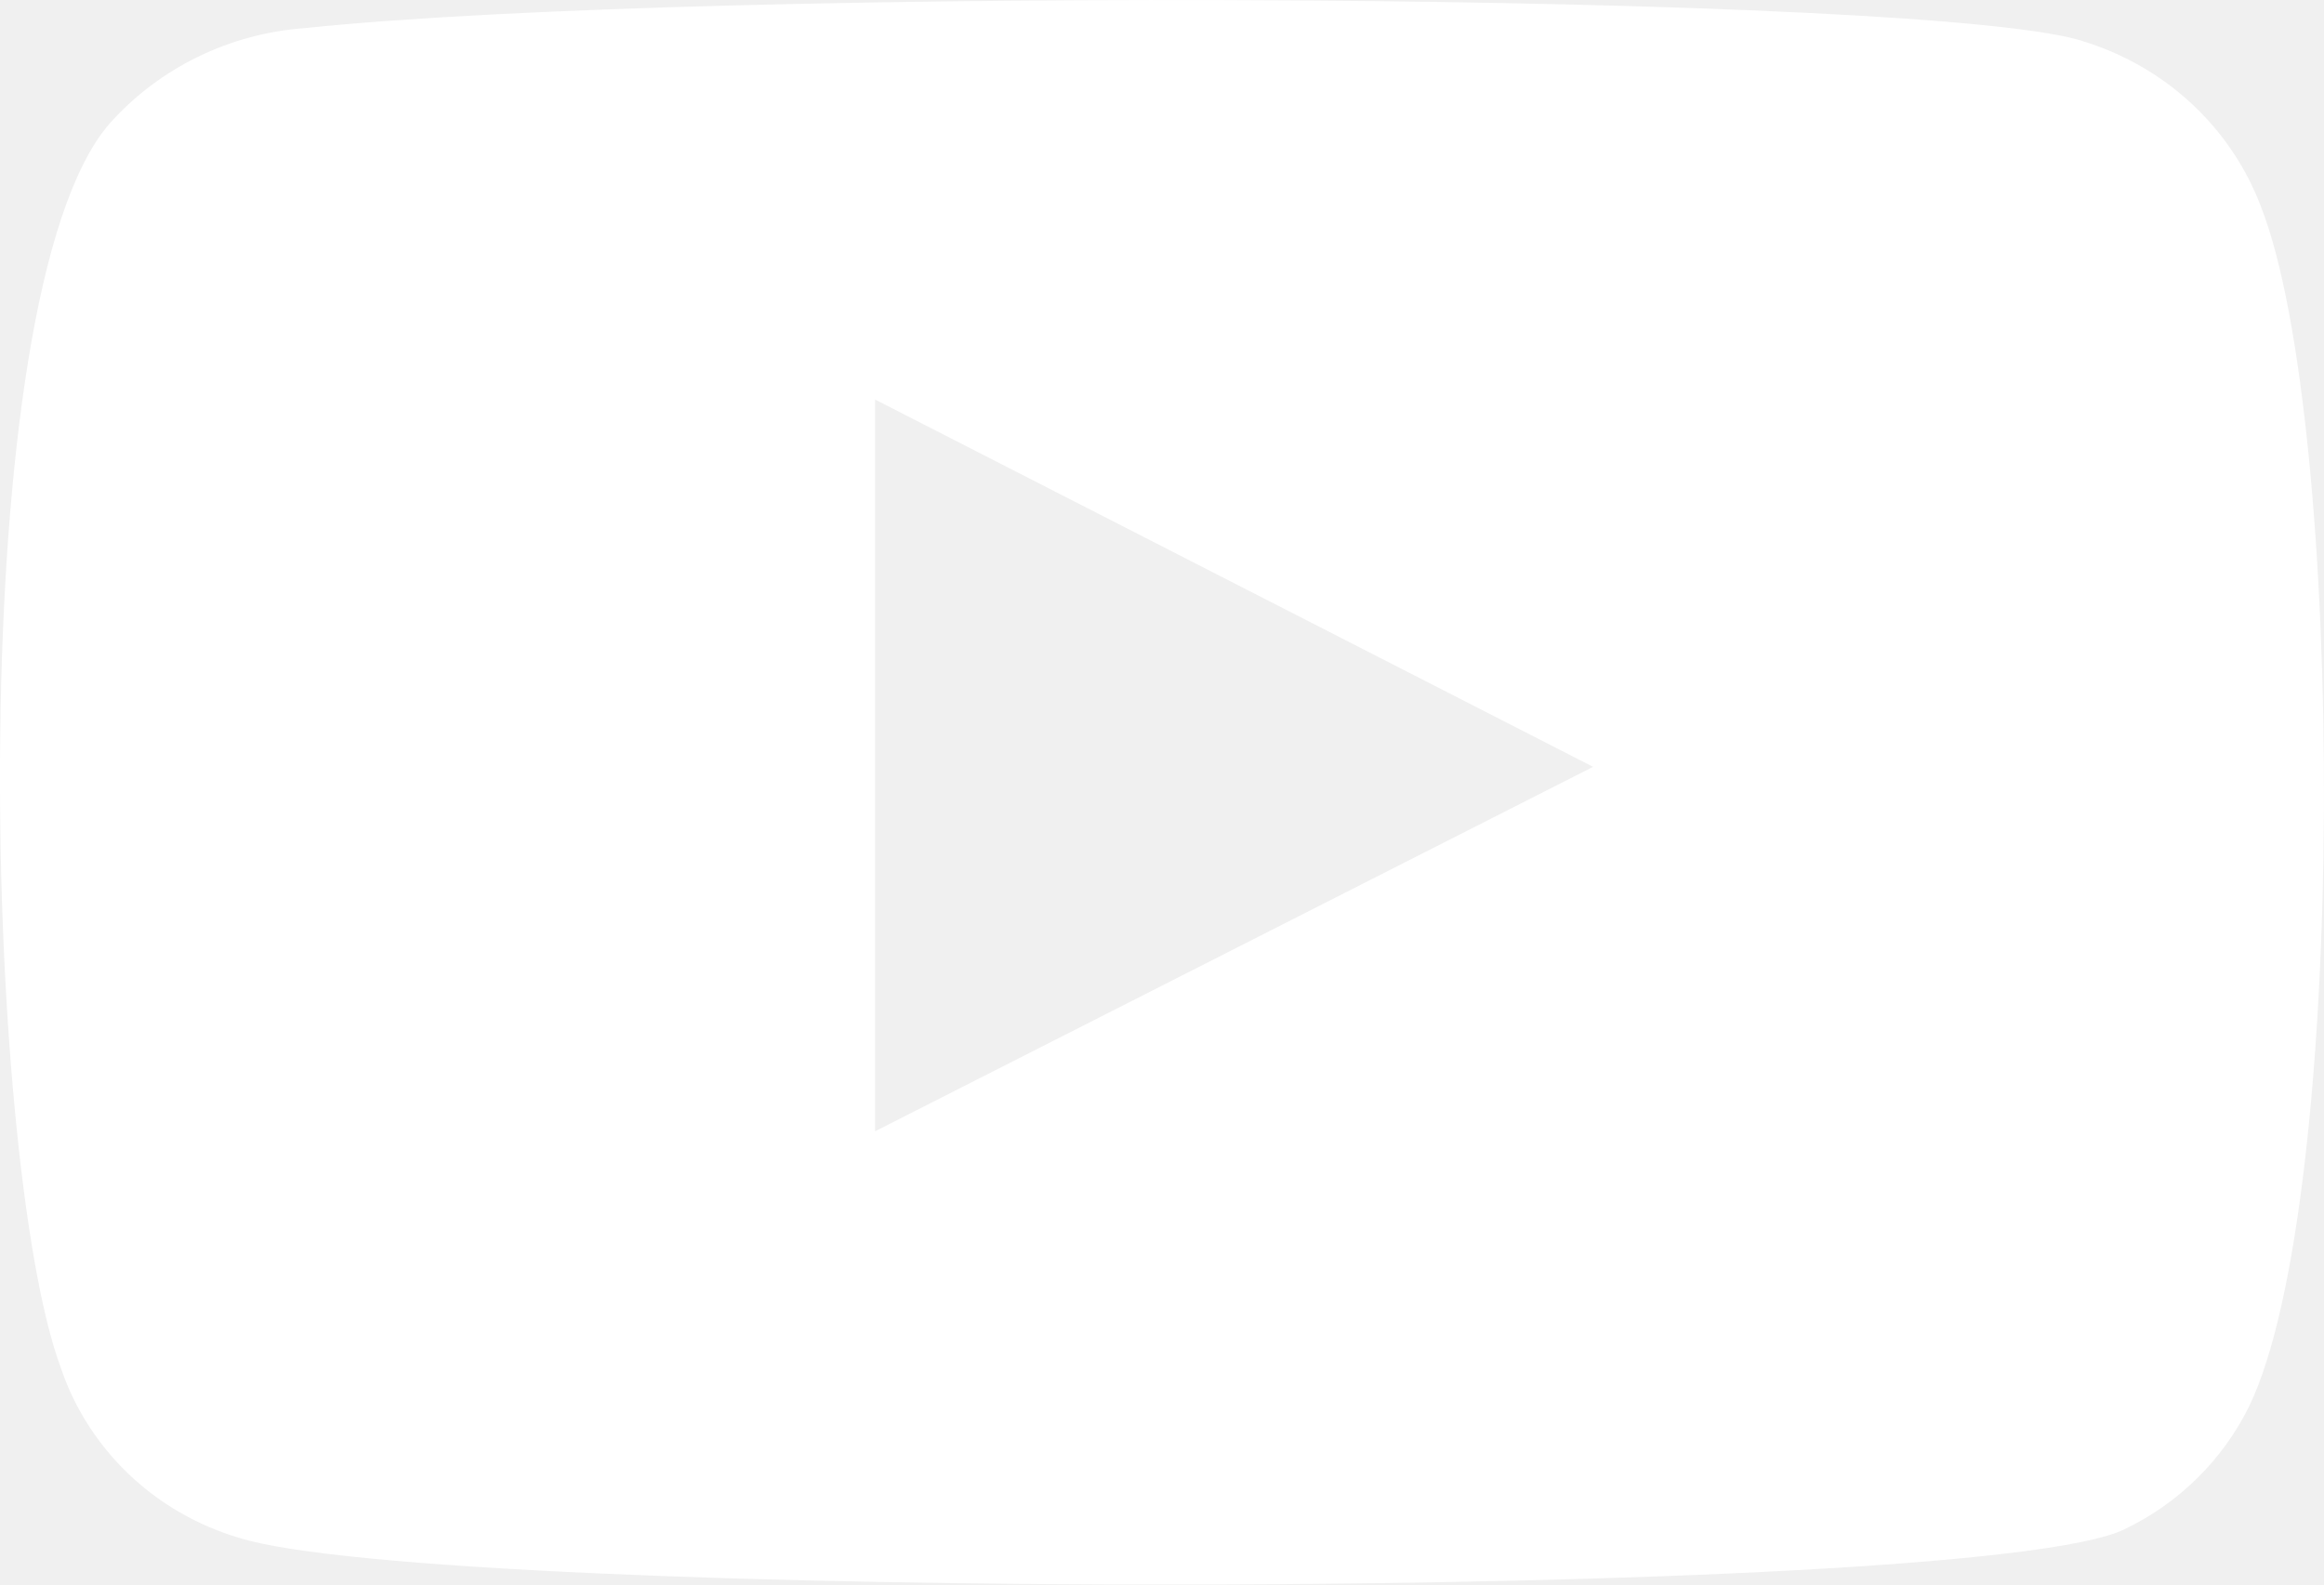
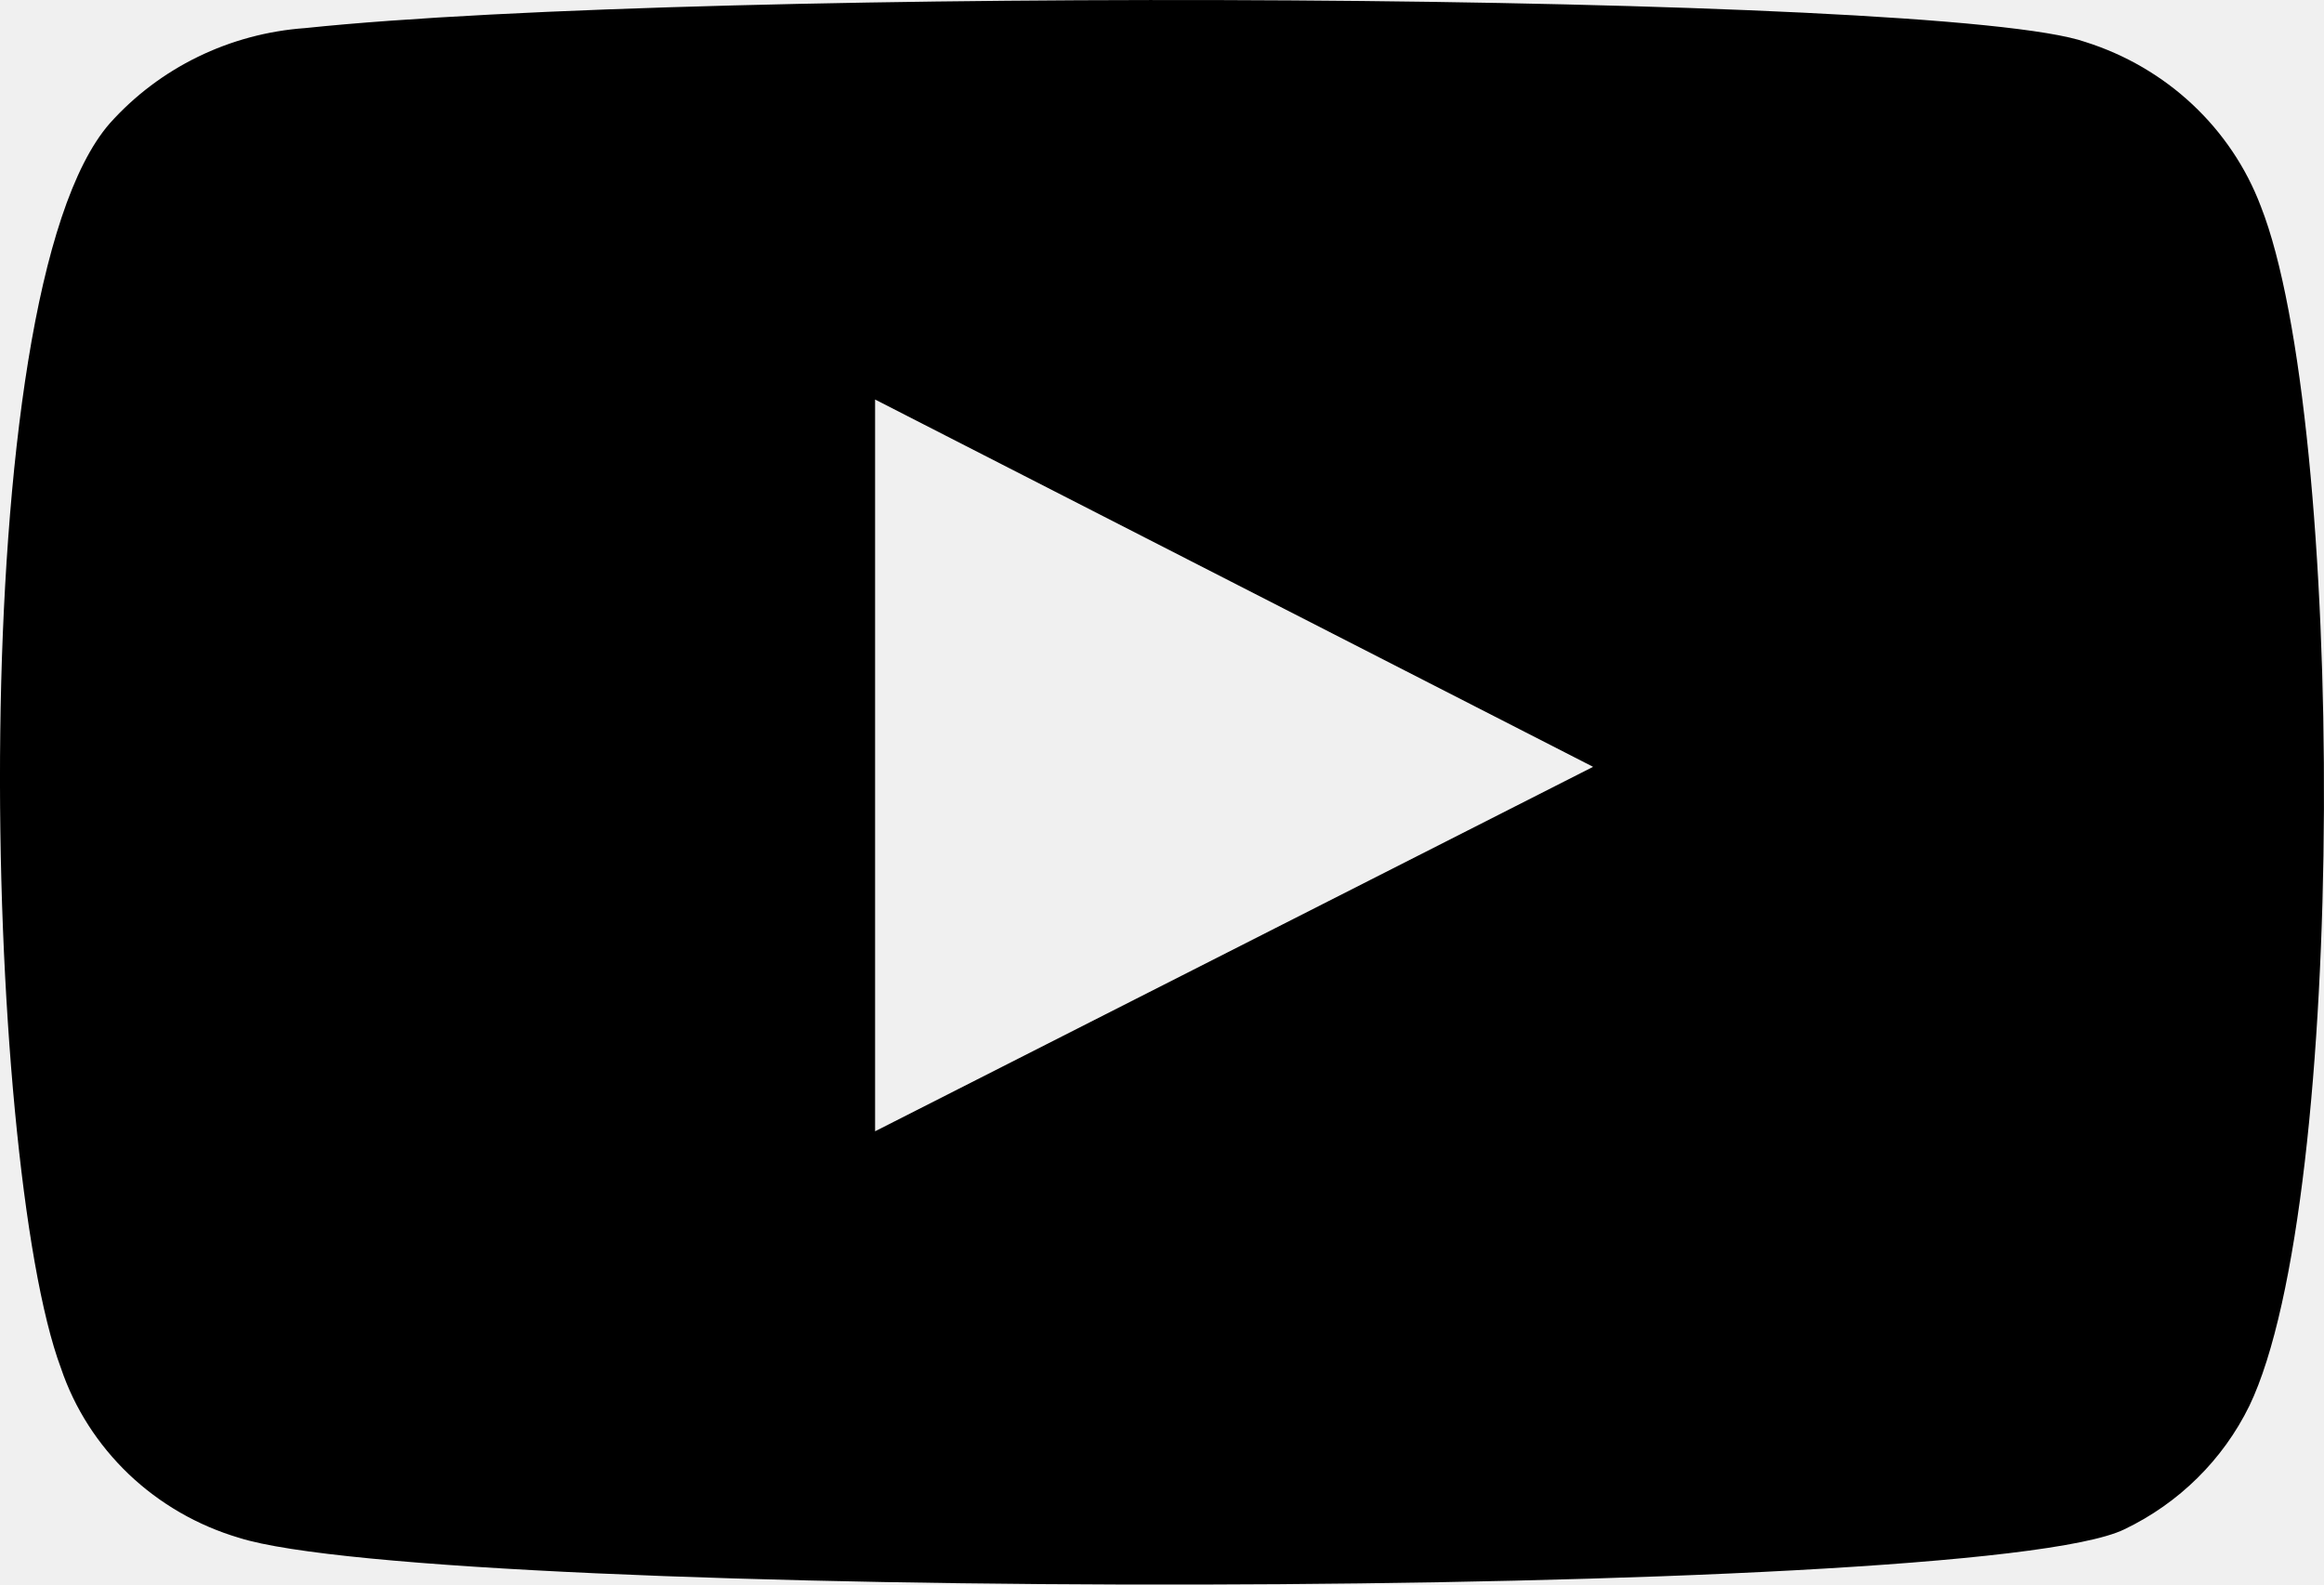
<svg xmlns="http://www.w3.org/2000/svg" width="22" height="15" viewBox="0 0 22 15" fill="none">
-   <path fill-rule="evenodd" clip-rule="evenodd" d="M2.262 14.557C1.87 14.441 1.512 14.234 1.219 13.955C0.926 13.675 0.705 13.331 0.577 12.951C-0.157 10.987 -0.375 2.787 1.039 1.168C1.51 0.641 2.174 0.317 2.888 0.266C6.68 -0.132 18.398 -0.079 19.743 0.398C20.122 0.518 20.468 0.72 20.755 0.989C21.042 1.258 21.263 1.587 21.401 1.951C22.203 3.981 22.231 11.359 21.293 13.309C21.044 13.817 20.628 14.229 20.11 14.477C18.697 15.167 4.138 15.154 2.262 14.557ZM8.284 10.709L15.081 7.259L8.284 3.782V10.709Z" fill="white" />
+   <path fill-rule="evenodd" clip-rule="evenodd" d="M2.262 14.557C1.87 14.441 1.512 14.234 1.219 13.955C0.926 13.675 0.705 13.331 0.577 12.951C-0.157 10.987 -0.375 2.787 1.039 1.168C1.51 0.641 2.174 0.317 2.888 0.266C6.68 -0.132 18.398 -0.079 19.743 0.398C20.122 0.518 20.468 0.72 20.755 0.989C21.042 1.258 21.263 1.587 21.401 1.951C22.203 3.981 22.231 11.359 21.293 13.309C21.044 13.817 20.628 14.229 20.11 14.477C18.697 15.167 4.138 15.154 2.262 14.557ZM8.284 10.709L15.081 7.259L8.284 3.782V10.709Z" fill="currentColor" />
</svg>
